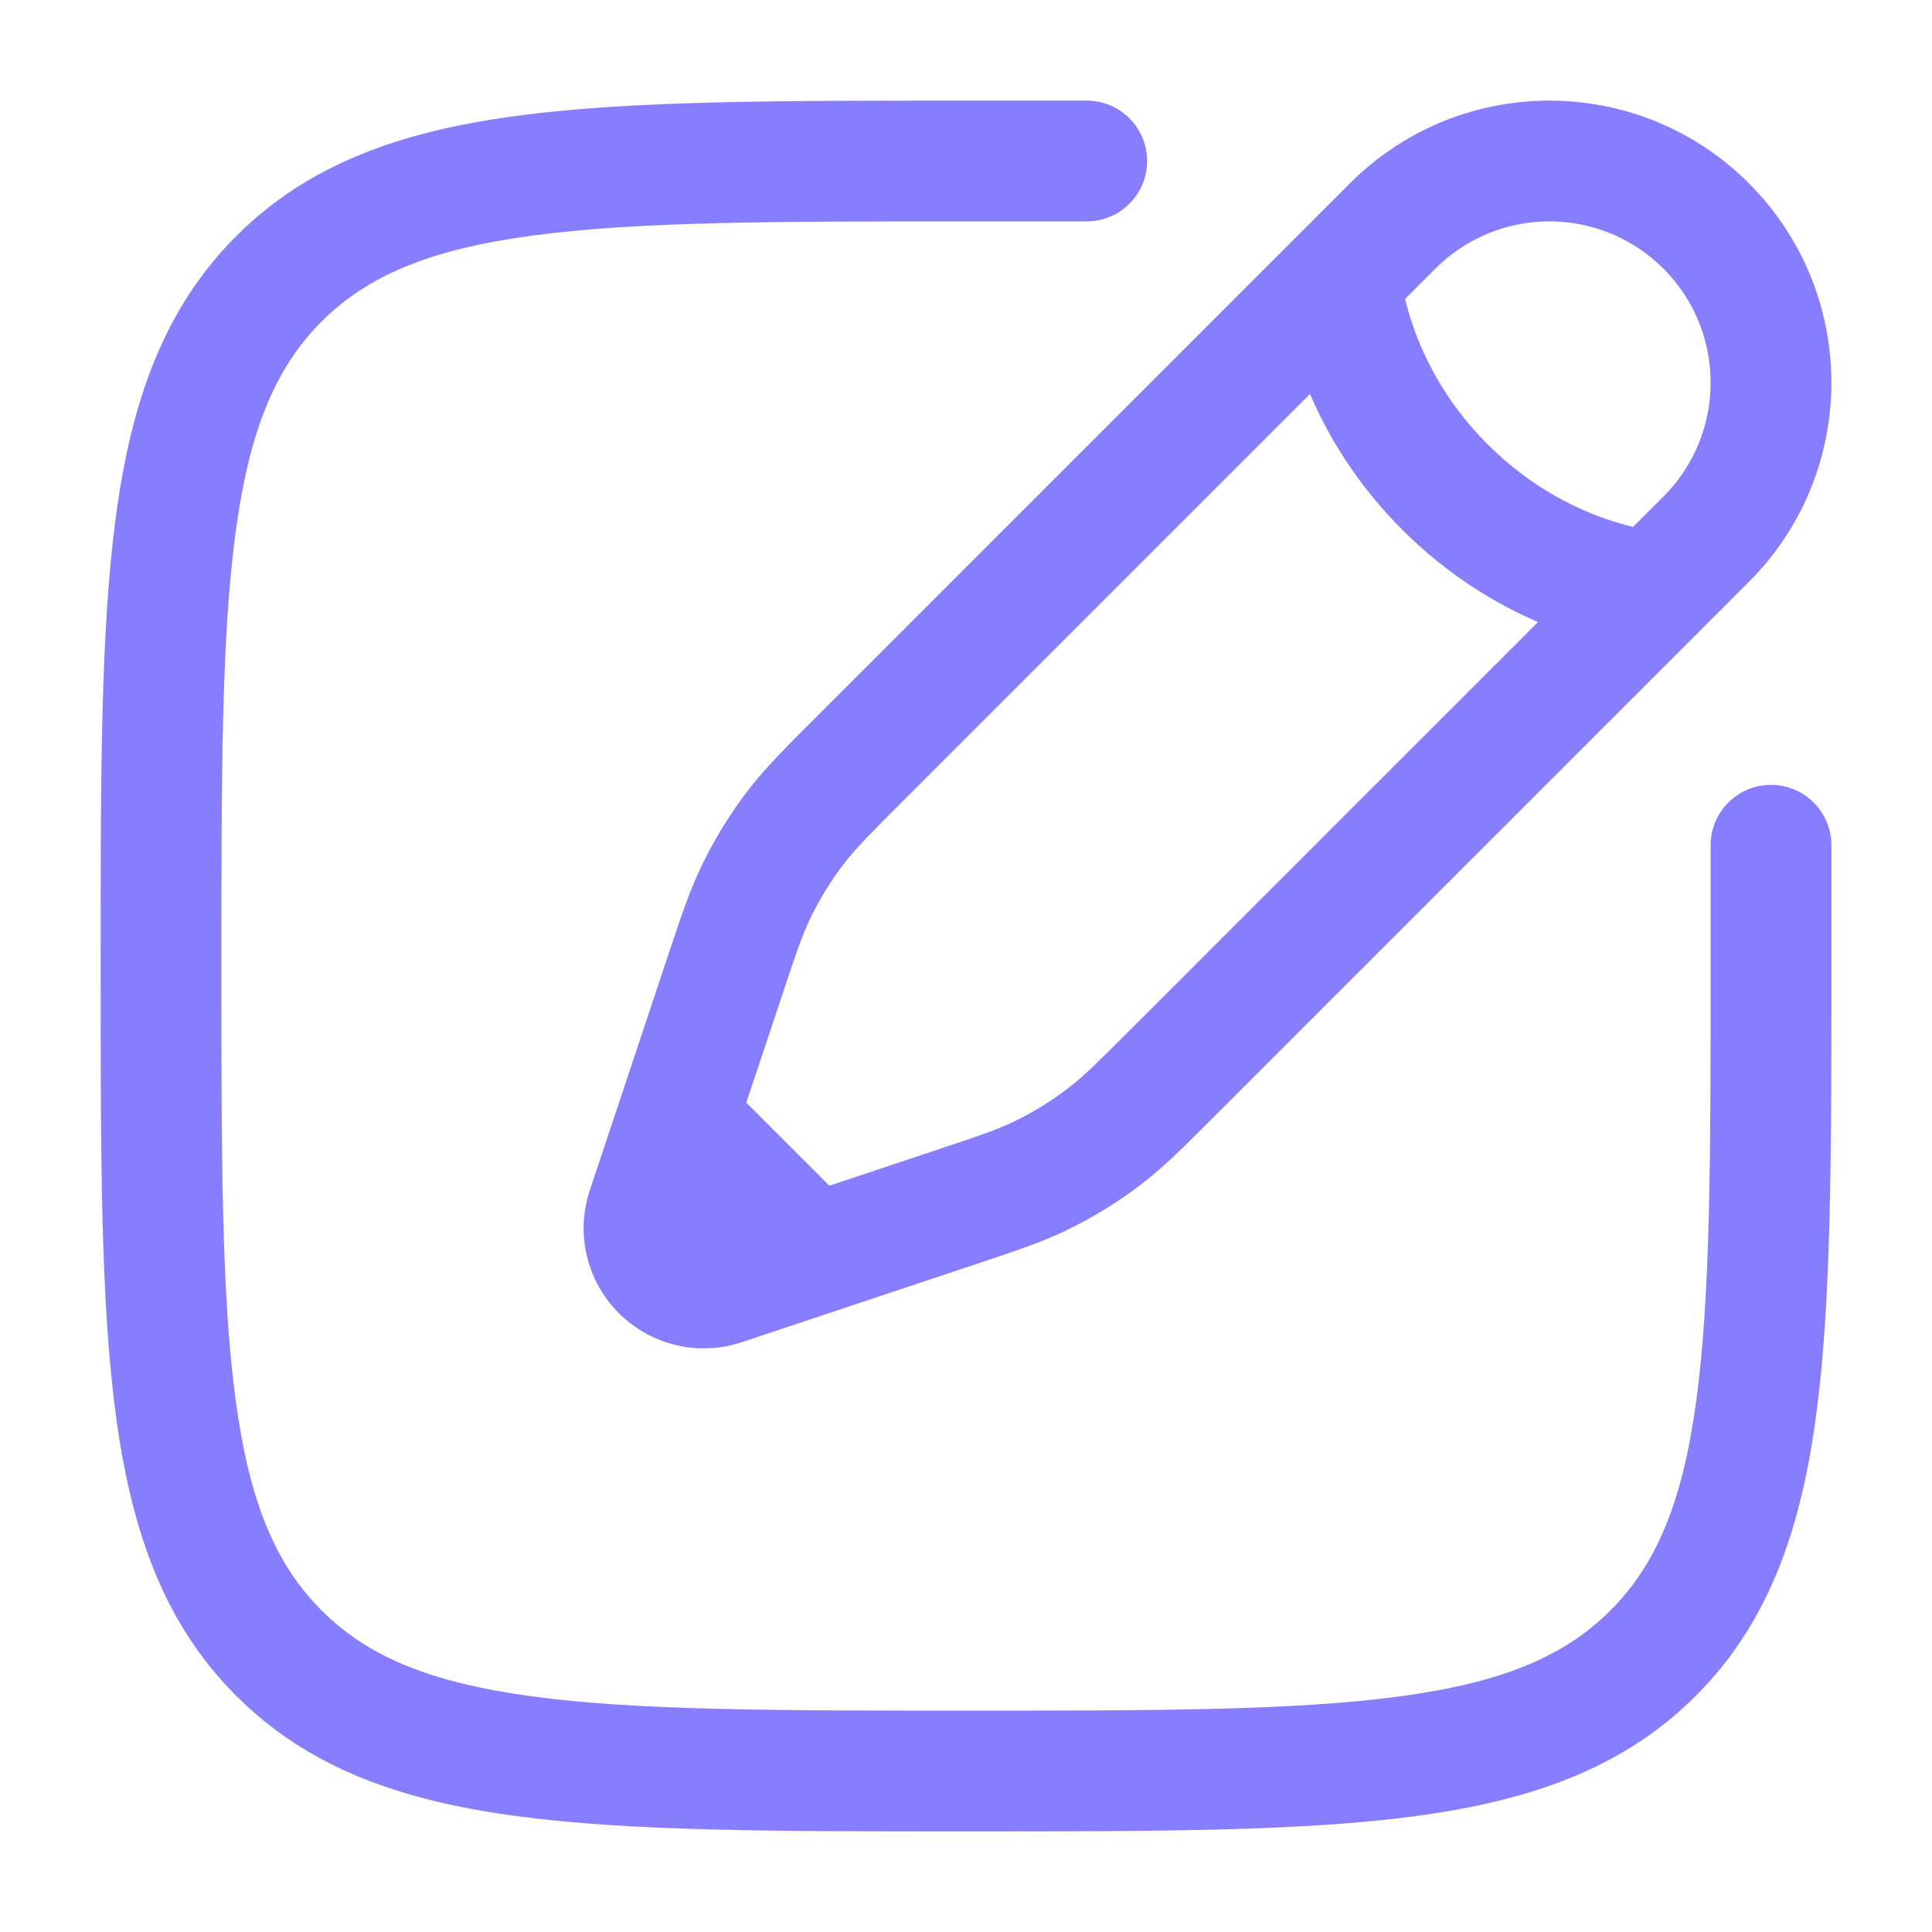
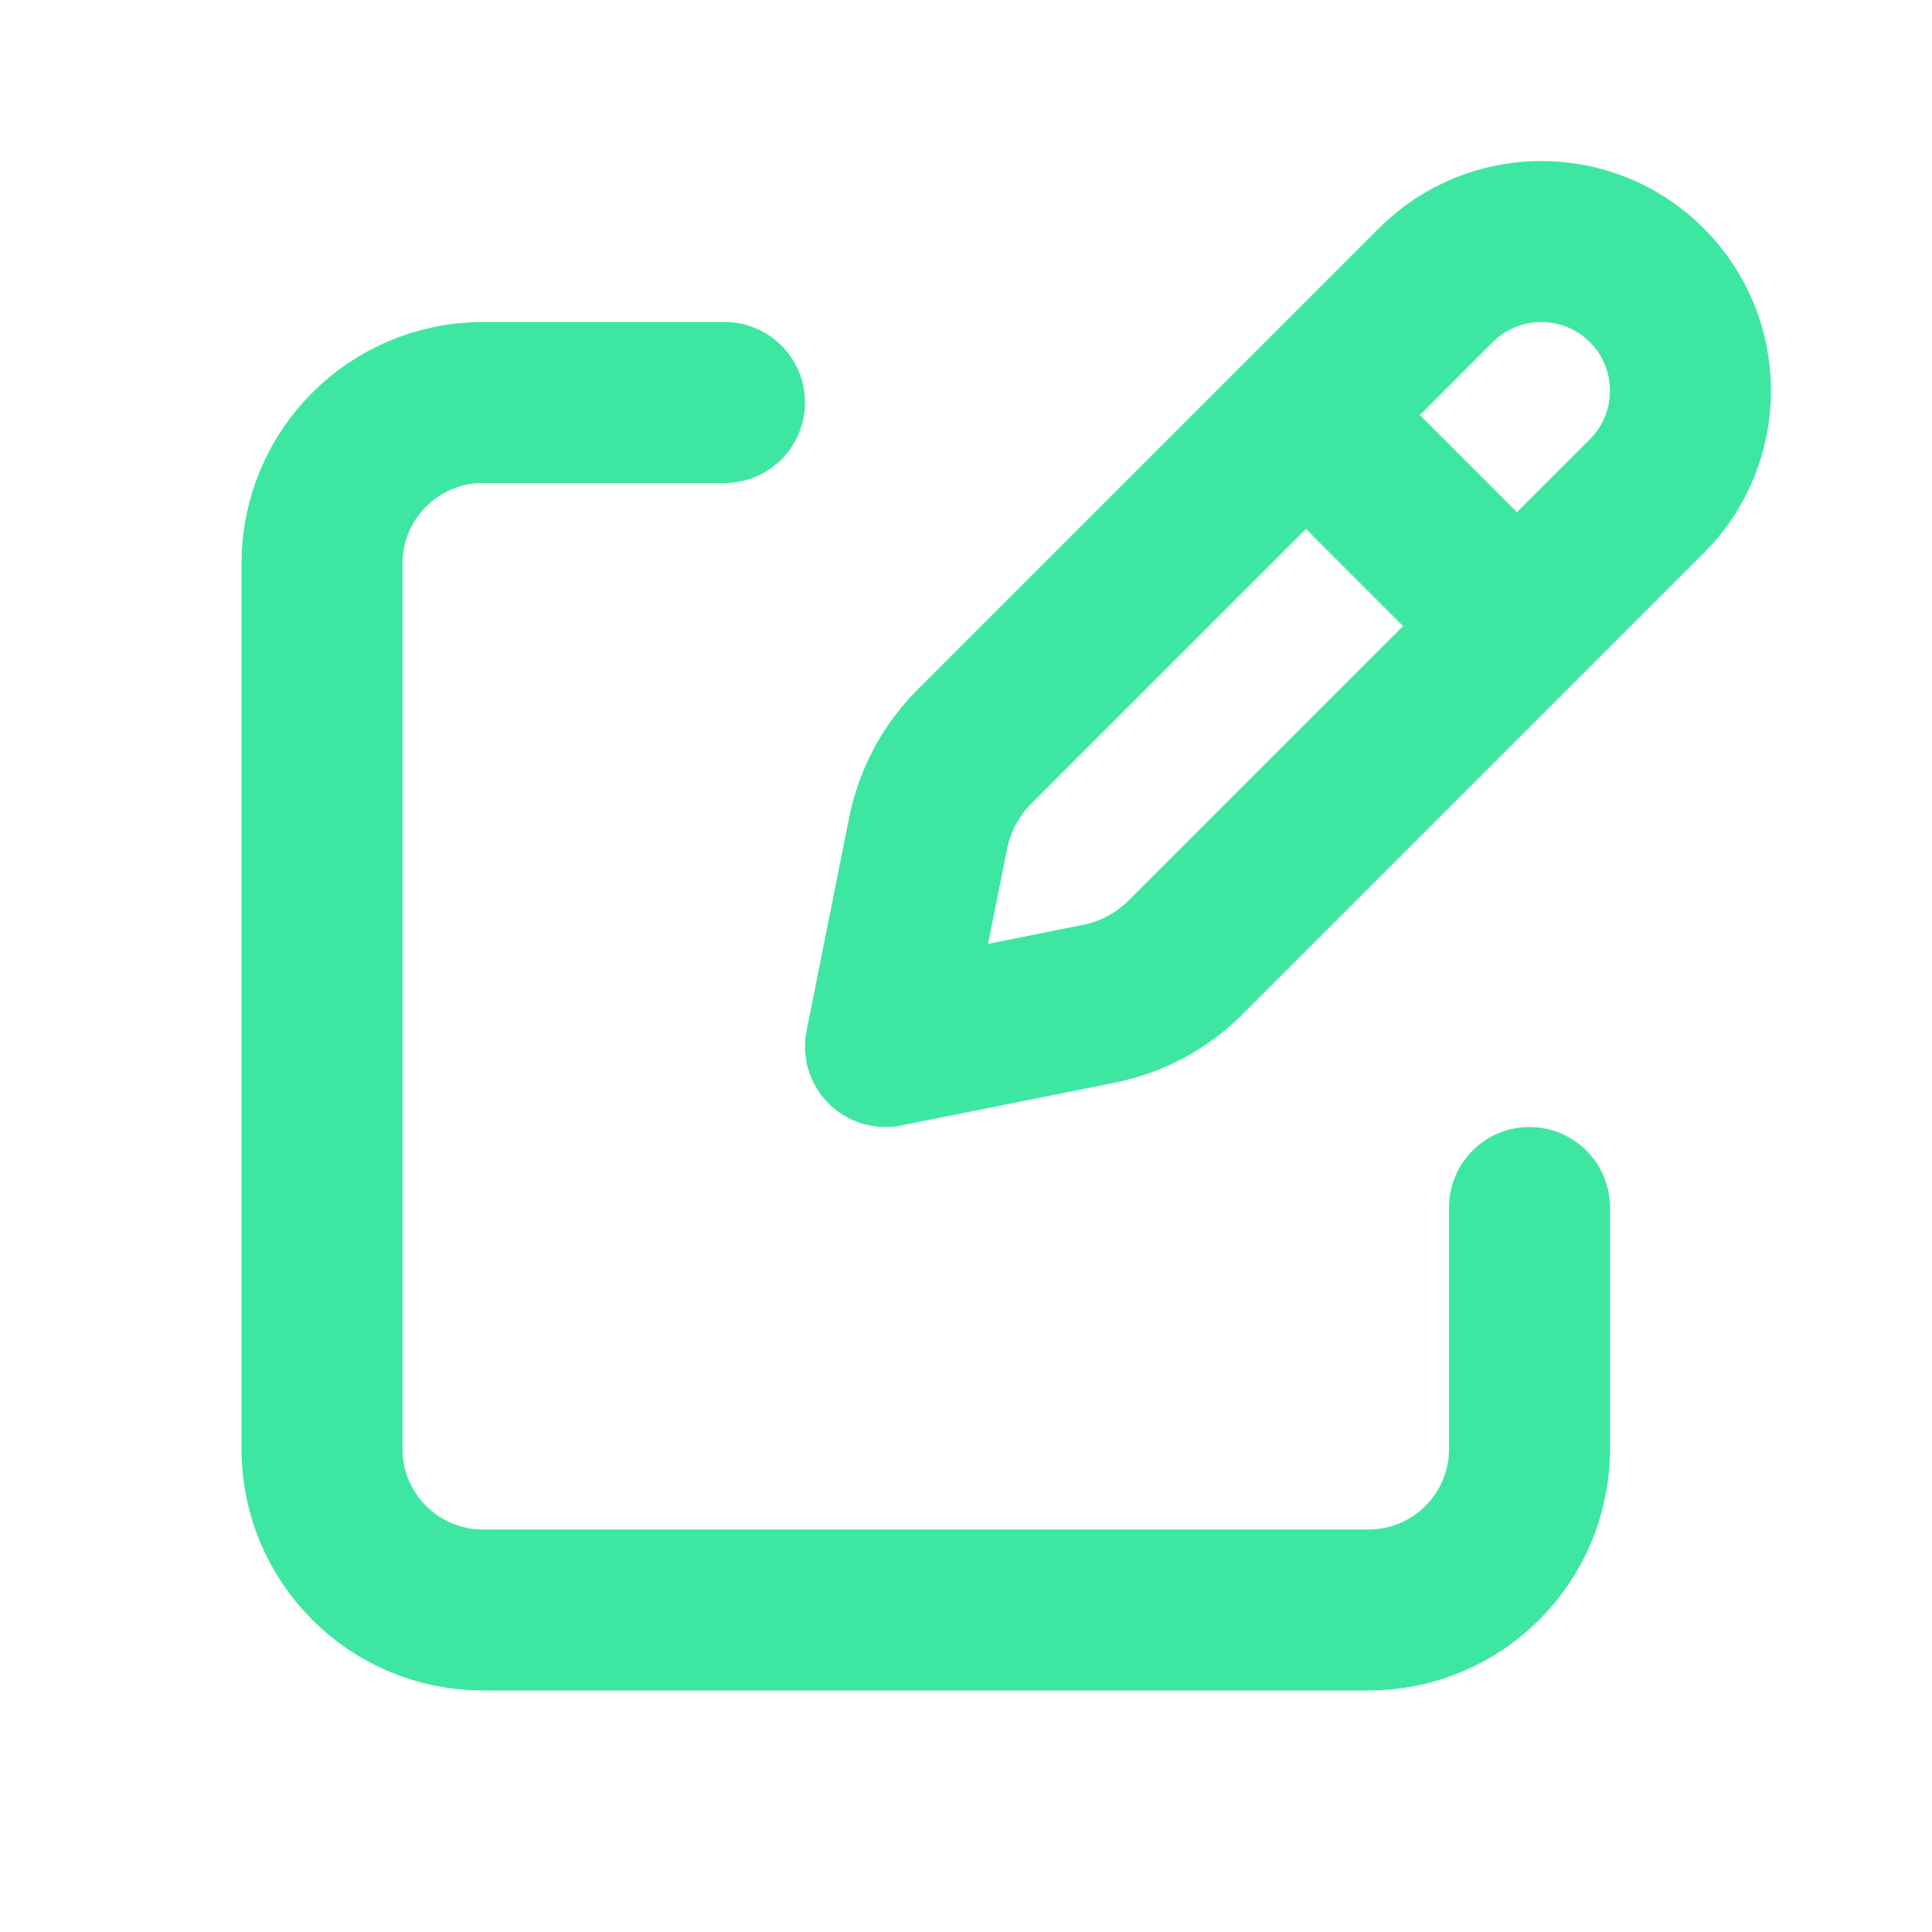
- <svg xmlns="http://www.w3.org/2000/svg" width="36" height="36" viewBox="0 0 36 36" fill="none">
-   <path fill-rule="evenodd" clip-rule="evenodd" d="M17.914 1.875H20.25C20.871 1.875 21.375 2.379 21.375 3C21.375 3.621 20.871 4.125 20.25 4.125H18C14.433 4.125 11.87 4.127 9.92 4.39C8.003 4.647 6.847 5.138 5.992 5.992C5.138 6.847 4.647 8.003 4.39 9.92C4.127 11.87 4.125 14.433 4.125 18C4.125 21.567 4.127 24.13 4.39 26.08C4.647 27.997 5.138 29.153 5.992 30.008C6.847 30.862 8.003 31.353 9.92 31.61C11.87 31.873 14.433 31.875 18 31.875C21.567 31.875 24.13 31.873 26.08 31.61C27.997 31.353 29.153 30.862 30.008 30.008C30.862 29.153 31.353 27.997 31.61 26.08C31.873 24.13 31.875 21.567 31.875 18V15.75C31.875 15.129 32.379 14.625 33 14.625C33.621 14.625 34.125 15.129 34.125 15.75V18.086C34.125 21.549 34.125 24.262 33.84 26.379C33.549 28.547 32.941 30.257 31.599 31.599C30.257 32.941 28.547 33.549 26.379 33.84C24.262 34.125 21.549 34.125 18.086 34.125H17.914C14.451 34.125 11.738 34.125 9.621 33.84C7.453 33.549 5.743 32.941 4.401 31.599C3.059 30.257 2.451 28.547 2.16 26.379C1.875 24.262 1.875 21.549 1.875 18.086V17.914C1.875 14.451 1.875 11.738 2.16 9.621C2.451 7.453 3.059 5.743 4.401 4.401C5.743 3.059 7.453 2.451 9.621 2.16C11.738 1.875 14.451 1.875 17.914 1.875ZM25.156 3.414C27.208 1.362 30.534 1.362 32.586 3.414C34.638 5.466 34.638 8.792 32.586 10.844L22.614 20.816C22.057 21.373 21.708 21.722 21.319 22.026C20.86 22.384 20.364 22.69 19.839 22.94C19.393 23.153 18.925 23.309 18.178 23.558L13.821 25.01C13.017 25.278 12.13 25.069 11.531 24.469C10.931 23.87 10.722 22.983 10.99 22.179L12.442 17.822C12.691 17.075 12.847 16.607 13.06 16.161C13.31 15.636 13.616 15.14 13.974 14.681C14.278 14.292 14.627 13.943 15.184 13.386L25.156 3.414ZM30.995 5.005C29.822 3.832 27.92 3.832 26.747 5.005L26.182 5.57C26.216 5.714 26.264 5.885 26.33 6.076C26.545 6.696 26.952 7.512 27.72 8.28C28.488 9.048 29.304 9.455 29.924 9.67C30.115 9.736 30.286 9.784 30.43 9.818L30.995 9.253C32.168 8.08 32.168 6.178 30.995 5.005ZM28.658 11.591C27.884 11.258 26.982 10.724 26.129 9.871C25.276 9.018 24.742 8.116 24.409 7.342L16.826 14.925C16.201 15.55 15.957 15.798 15.748 16.065C15.491 16.395 15.271 16.751 15.091 17.129C14.945 17.434 14.833 17.764 14.554 18.603L13.906 20.546L15.454 22.094L17.397 21.446C18.236 21.167 18.566 21.055 18.871 20.909C19.249 20.729 19.605 20.509 19.935 20.252C20.202 20.044 20.45 19.799 21.075 19.174L28.658 11.591Z" fill="#877EFF" />
+ <svg xmlns="http://www.w3.org/2000/svg" width="48" height="48" viewBox="0 0 24 24">
+   <g fill="none" stroke="#3EE7A1" stroke-linecap="round" stroke-linejoin="round" stroke-width="2">
+     <path d="m16.475 5.408l2.117 2.117m-.756-3.982L12.109 9.27a2.118 2.118 0 0 0-.58 1.082L11 13l2.648-.53c.41-.082.786-.283 1.082-.579l5.727-5.727a1.853 1.853 0 1 0-2.621-2.621" />
+     <path d="M19 15v3a2 2 0 0 1-2 2H6a2 2 0 0 1-2-2V7a2 2 0 0 1 2-2h3" />
+   </g>
</svg>
